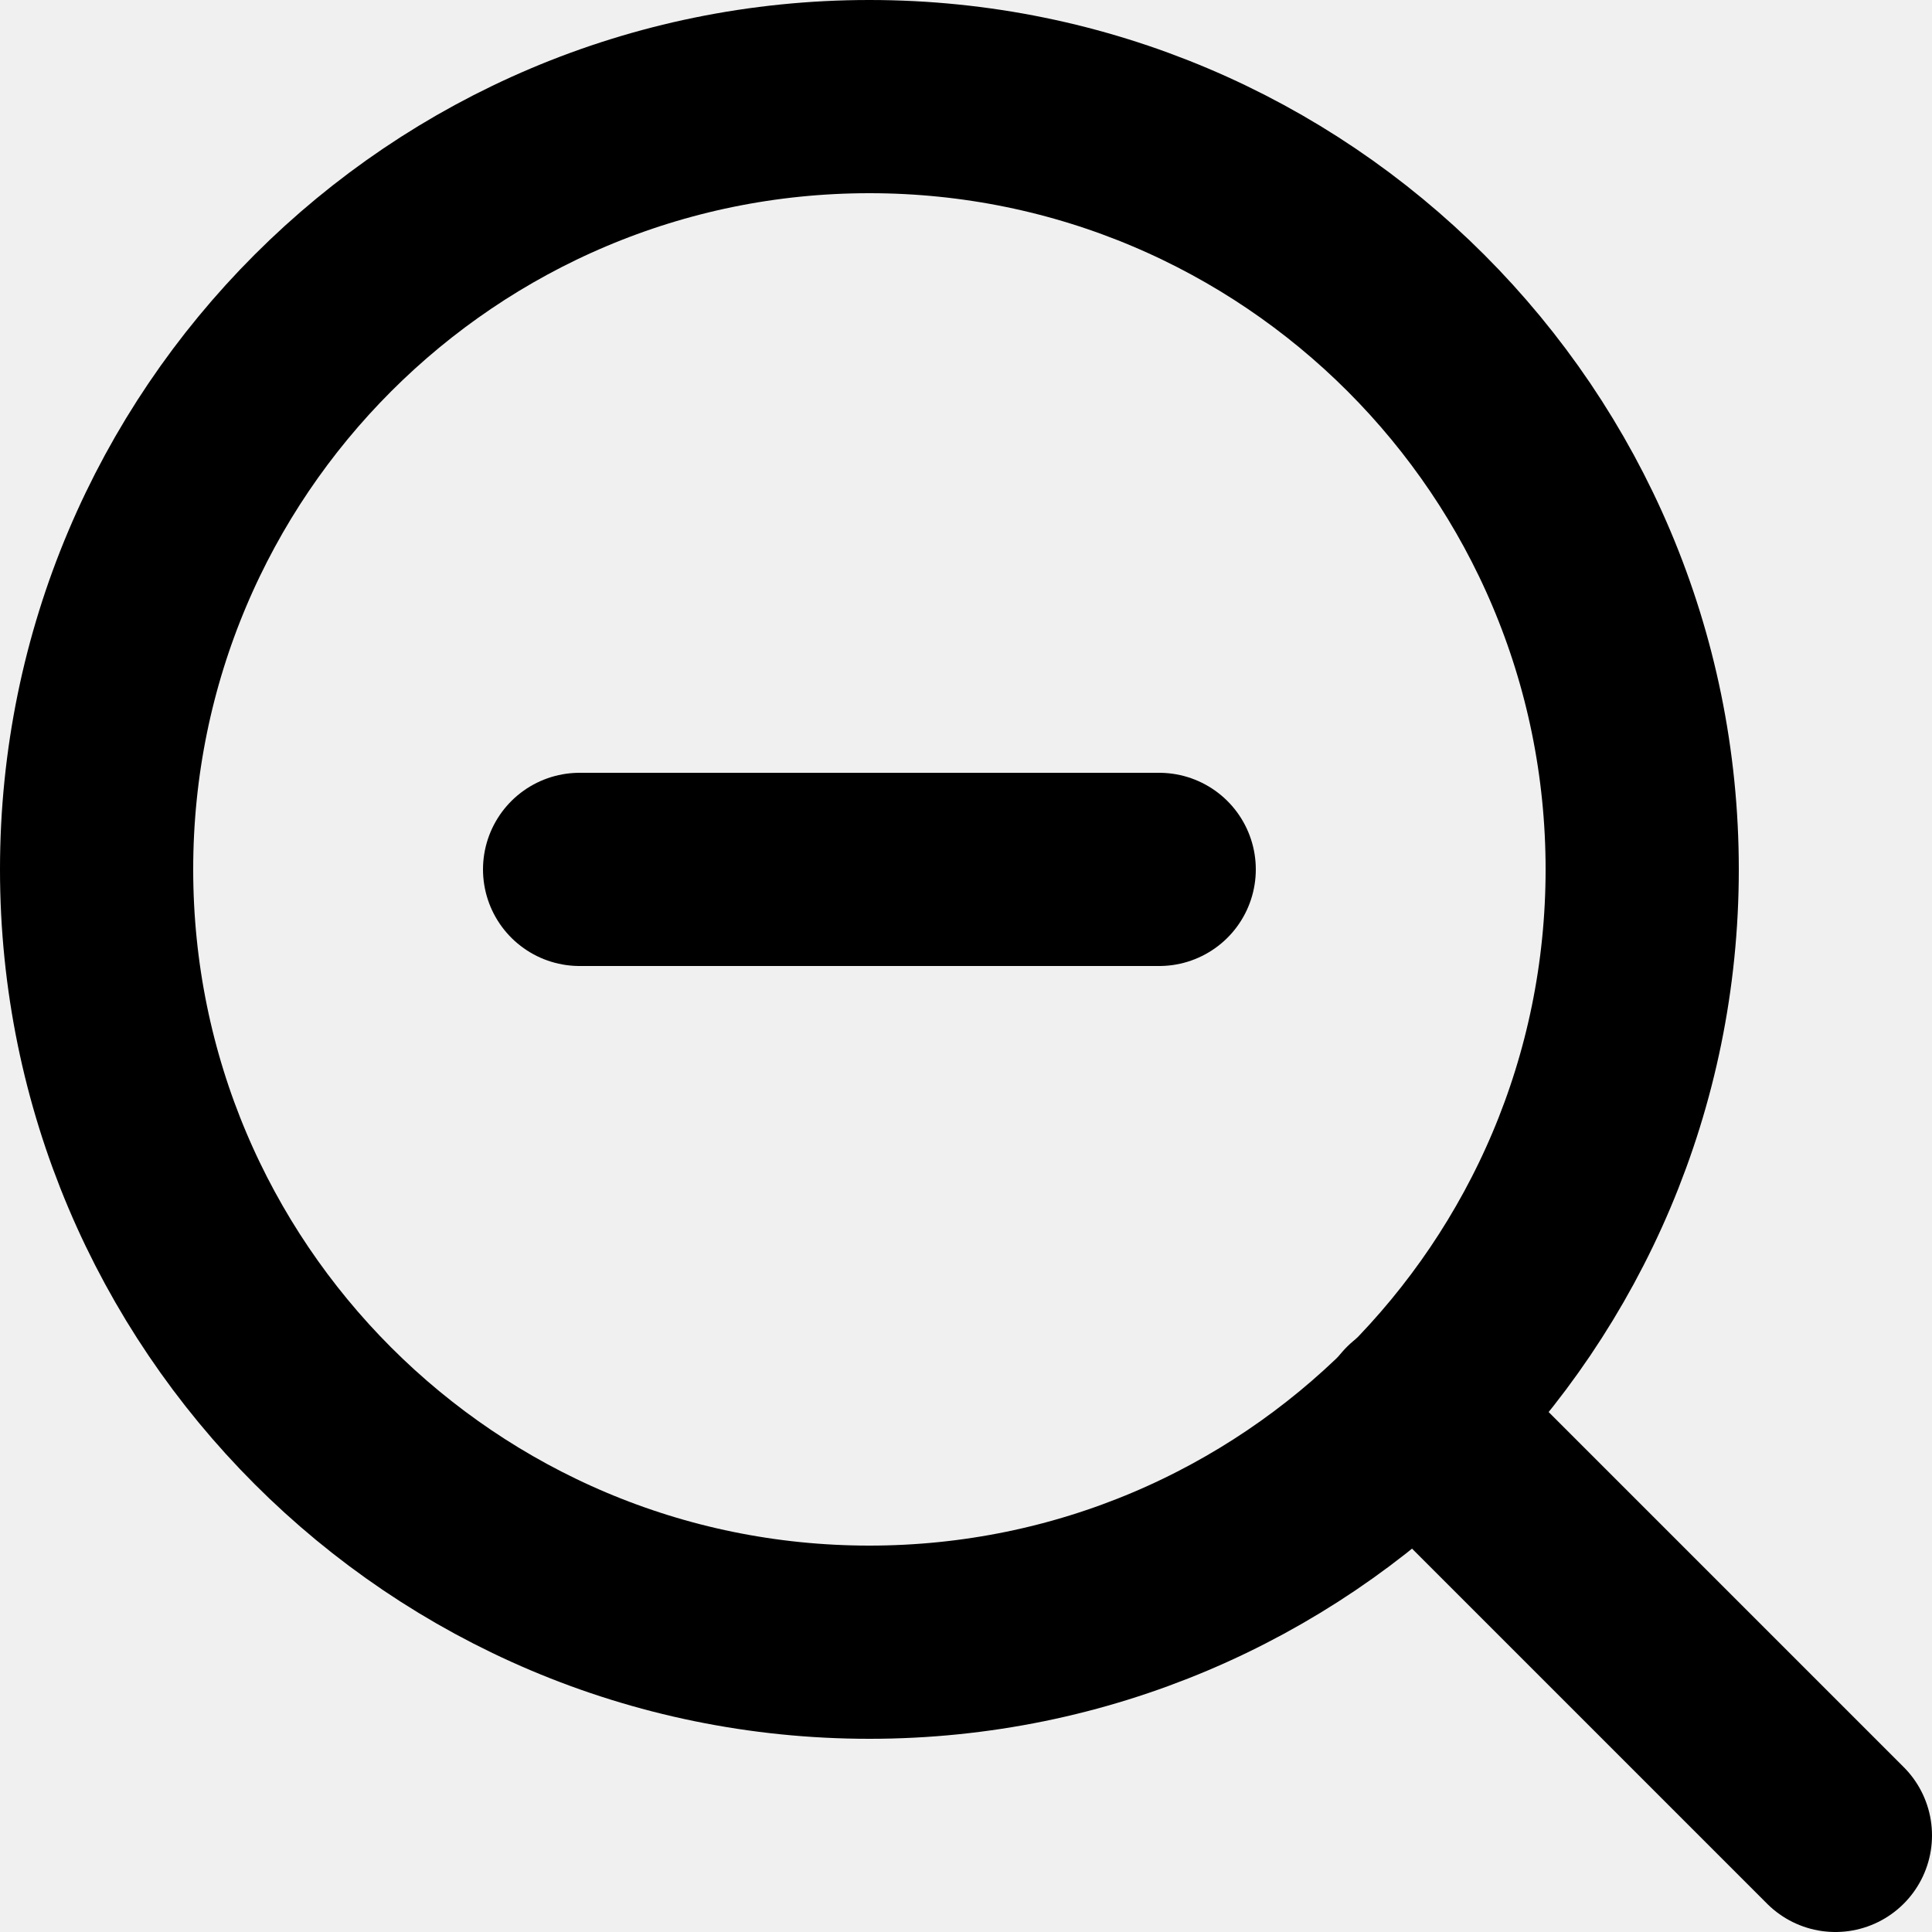
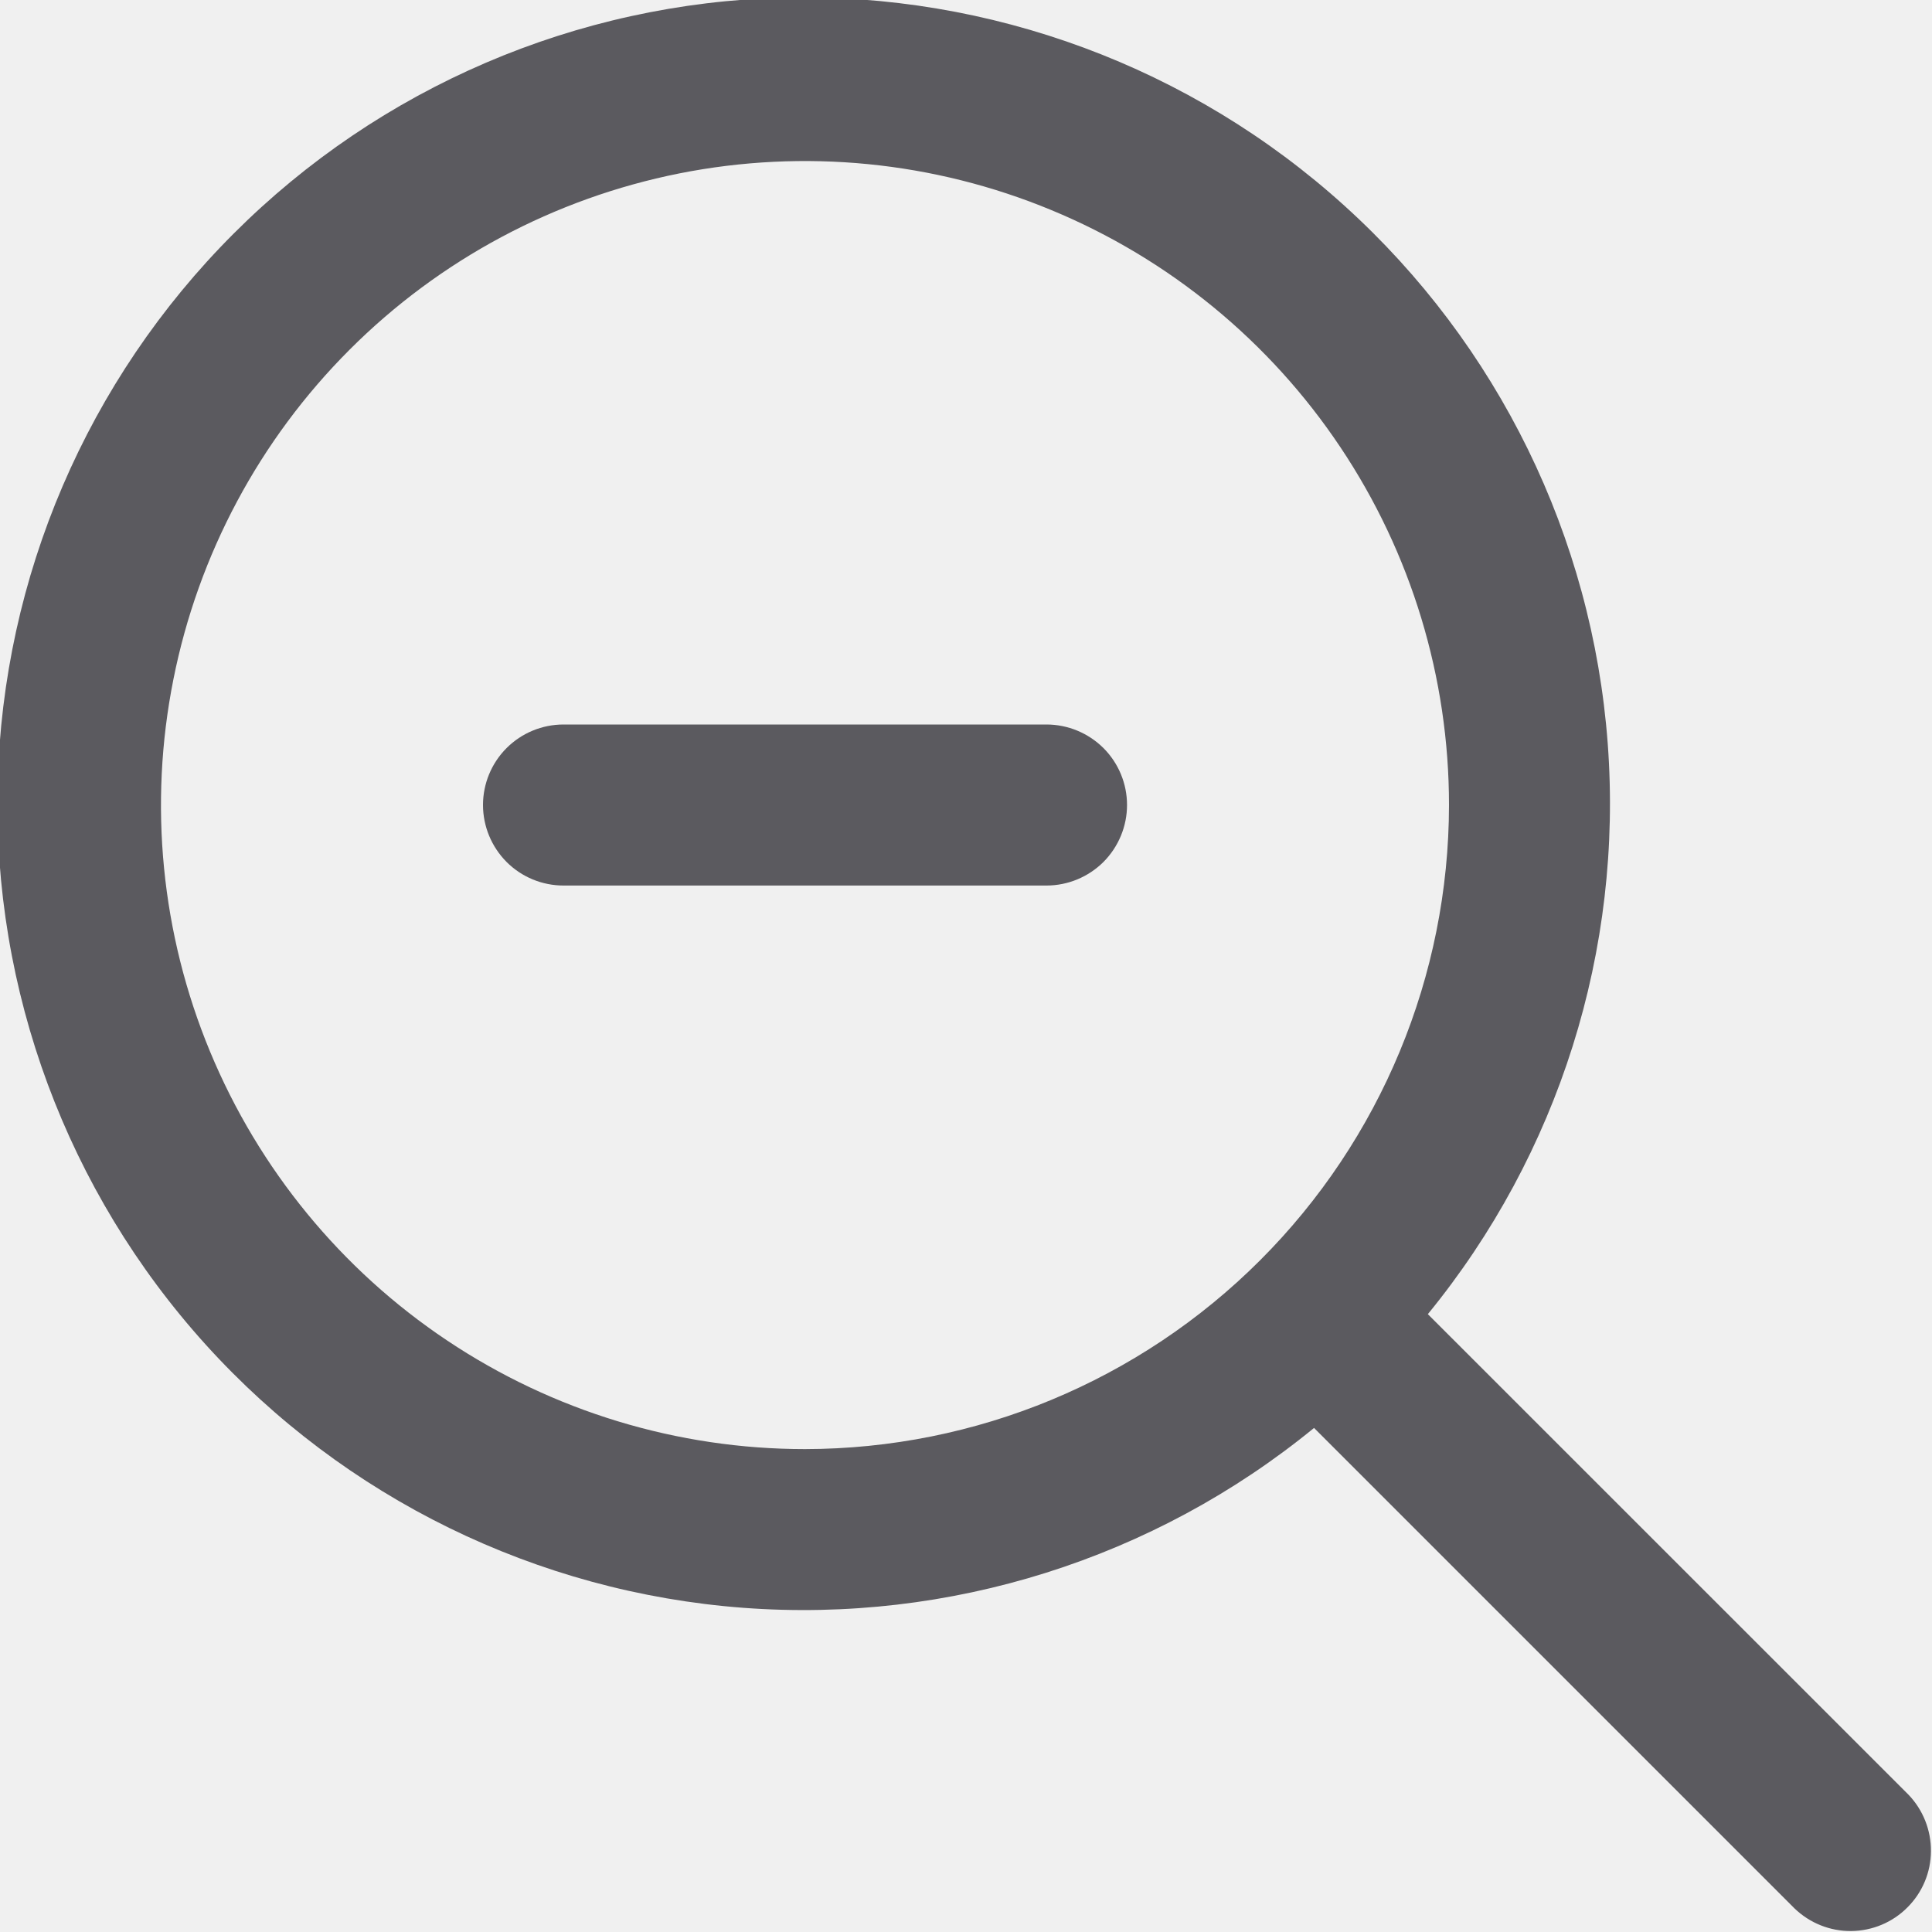
- <svg xmlns="http://www.w3.org/2000/svg" width="20" height="20" id="zoom">
-   <g fill="none" fill-rule="evenodd" stroke="#000" stroke-linecap="round" stroke-linejoin="round" stroke-width="2" transform="translate(1 1)">
-     <circle cx="8" cy="8" r="8" />
-     <path d="m18 18-4.35-4.35M5 8h6" />
+ <svg xmlns="http://www.w3.org/2000/svg" width="20" height="20" viewBox="0 0 20 20" fill="none">
+   <g id="fi-rr-zoom-out" clip-path="url(#clip0_554_413)">
+     <path id="Vector" d="M19.756 18.578L14.781 13.604C16.137 11.946 16.803 9.831 16.643 7.695C16.483 5.56 15.508 3.568 13.919 2.131C12.332 0.694 10.252 -0.077 8.111 -0.024C5.97 0.03 3.932 0.904 2.418 2.419C0.904 3.933 0.029 5.971 -0.024 8.112C-0.078 10.253 0.694 12.332 2.13 13.92C3.567 15.508 5.559 16.483 7.694 16.644C9.83 16.804 11.945 16.138 13.603 14.782L18.577 19.756C18.735 19.908 18.945 19.992 19.163 19.99C19.382 19.988 19.591 19.901 19.745 19.746C19.9 19.592 19.988 19.383 19.989 19.164C19.991 18.946 19.907 18.735 19.756 18.578ZM8.333 15.001C7.015 15.001 5.726 14.61 4.629 13.877C3.533 13.145 2.679 12.103 2.174 10.885C1.669 9.667 1.537 8.326 1.795 7.033C2.052 5.74 2.687 4.552 3.619 3.62C4.551 2.687 5.739 2.053 7.033 1.795C8.326 1.538 9.666 1.67 10.884 2.175C12.102 2.679 13.144 3.534 13.876 4.63C14.609 5.726 15 7.015 15 8.334C14.998 10.101 14.295 11.796 13.045 13.046C11.795 14.296 10.101 14.999 8.333 15.001Z" fill="#5B5A5F" />
+     <path id="Vector_2" d="M10.833 7.5H5.833C5.612 7.5 5.4 7.588 5.244 7.744C5.088 7.9 5 8.112 5 8.333C5 8.554 5.088 8.766 5.244 8.923C5.4 9.079 5.612 9.167 5.833 9.167H10.833C11.054 9.167 11.266 9.079 11.423 8.923C11.579 8.766 11.667 8.554 11.667 8.333C11.667 8.112 11.579 7.9 11.423 7.744C11.266 7.588 11.054 7.5 10.833 7.5Z" fill="#5B5A5F" />
  </g>
+   <defs>
+     <clipPath id="clip0_554_413">
+       <rect width="20" height="20" fill="white" />
+     </clipPath>
+   </defs>
</svg>
